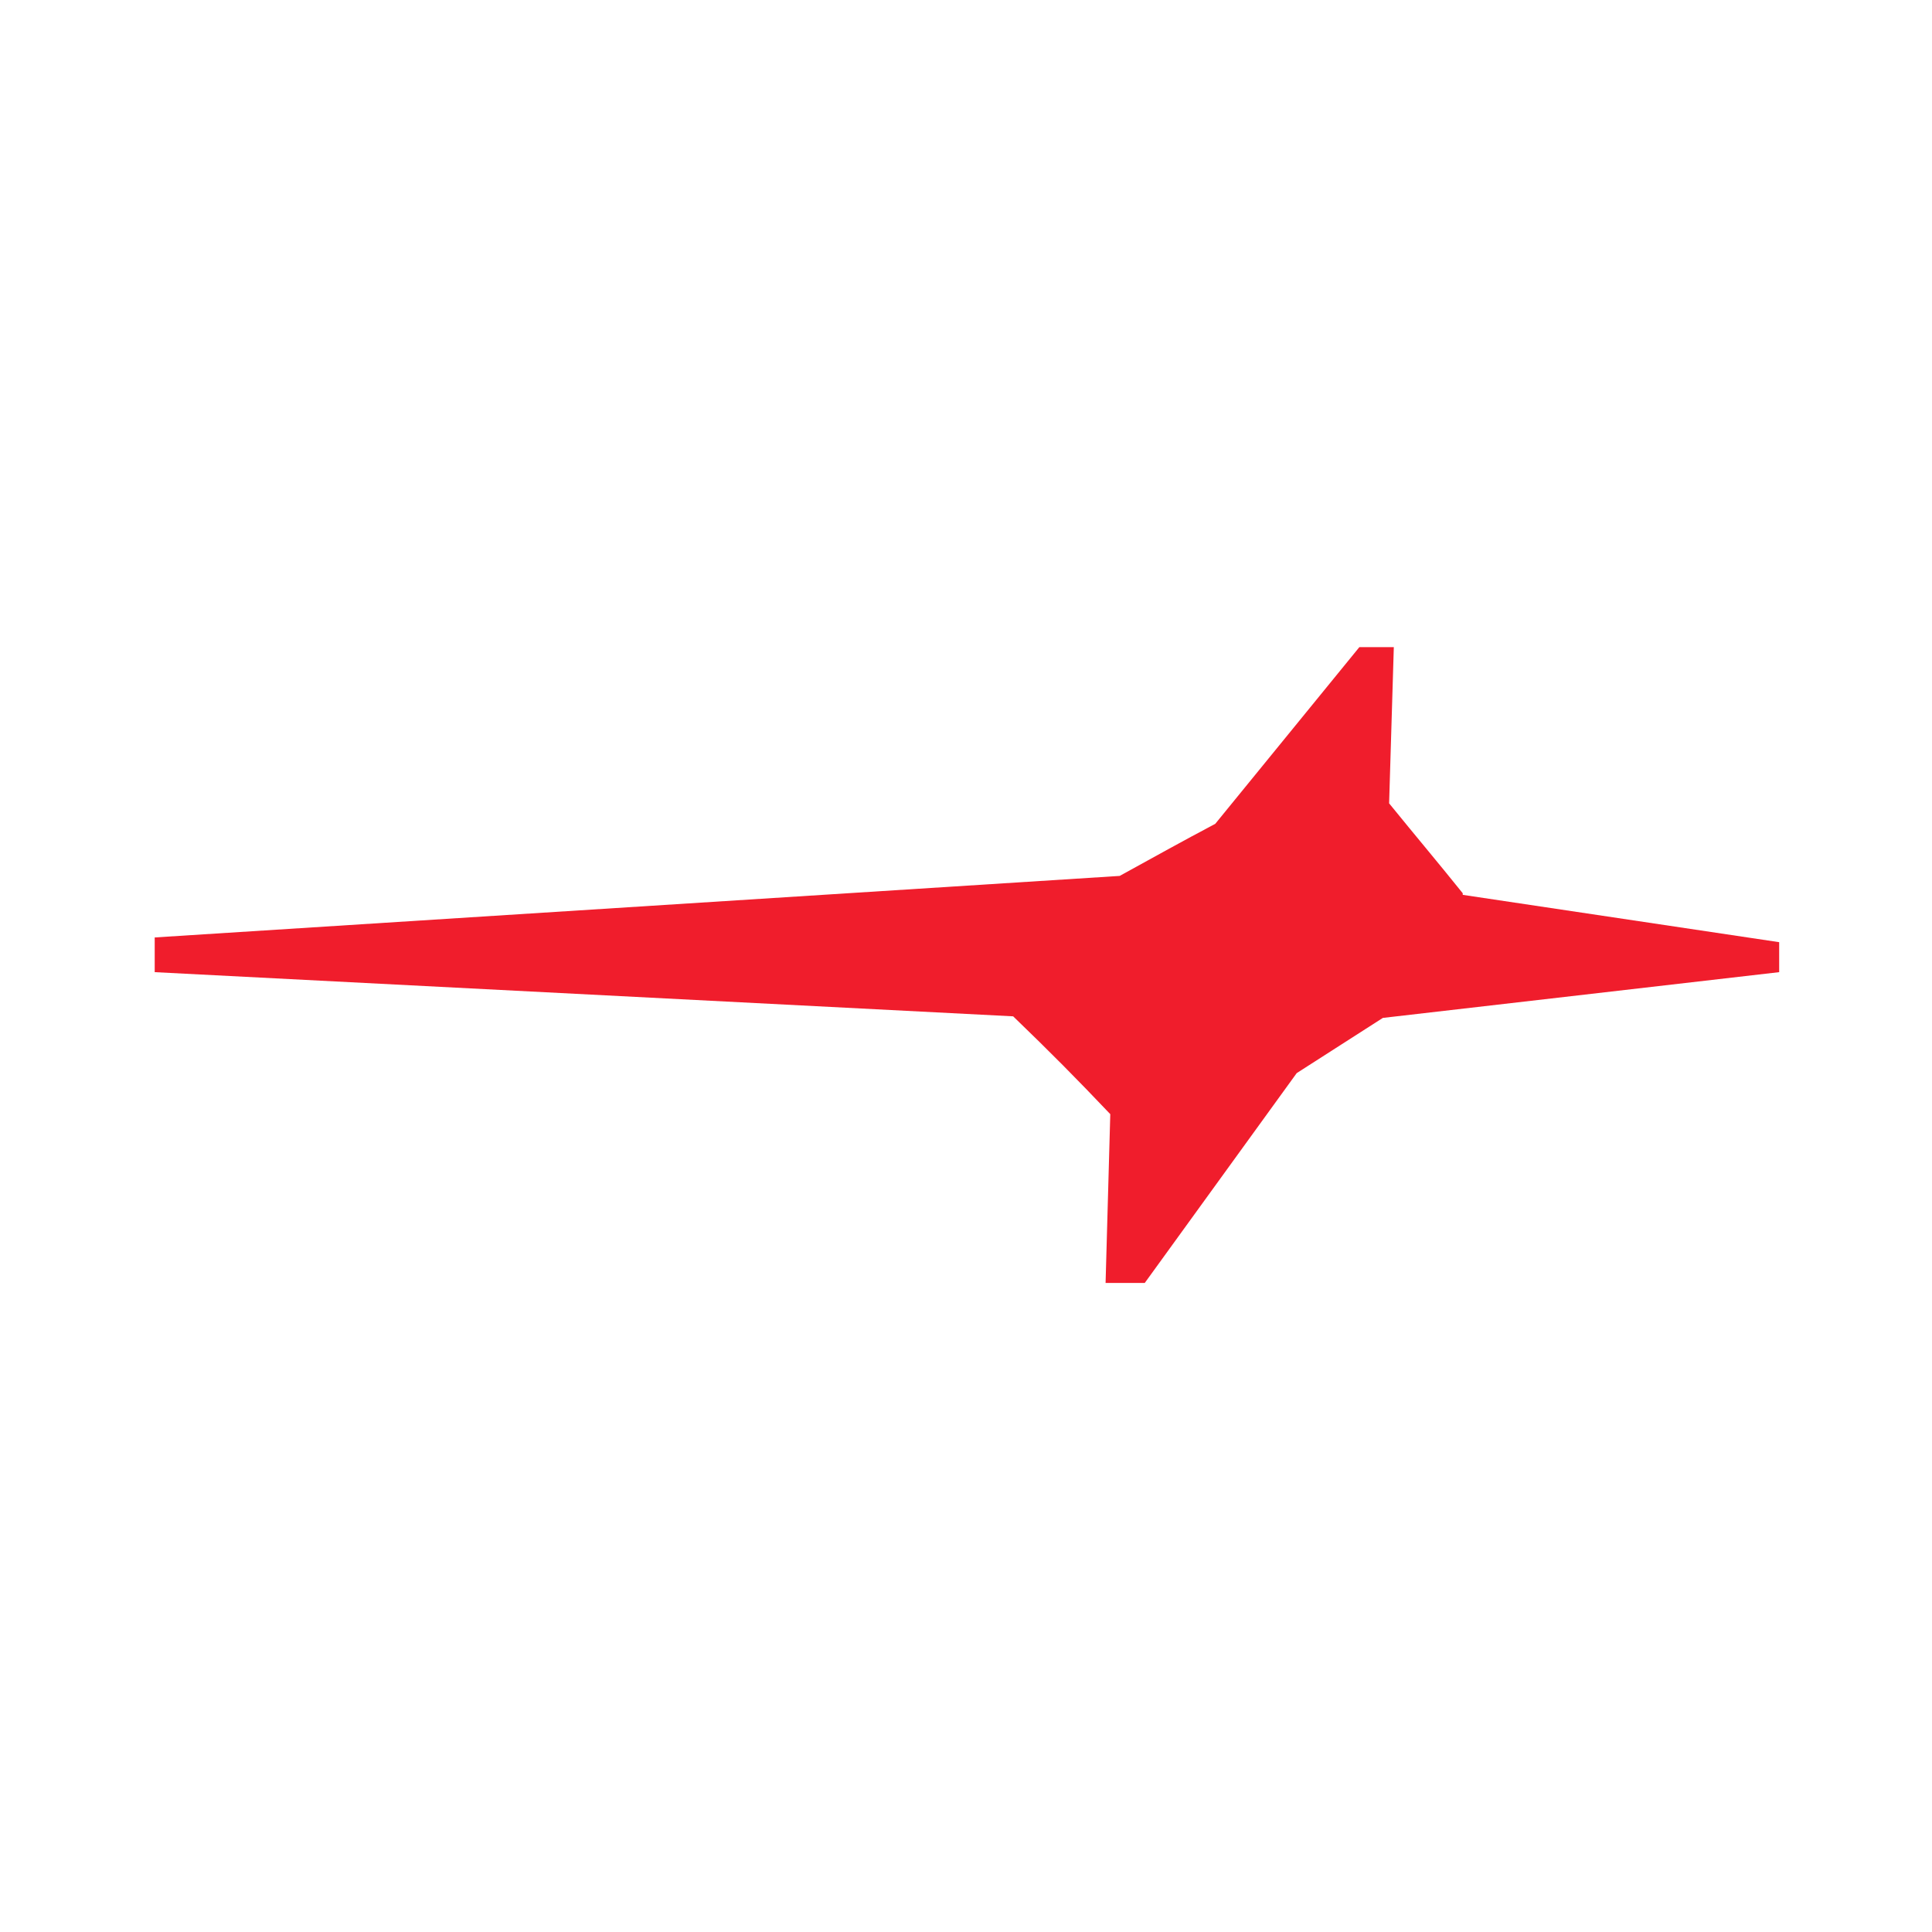
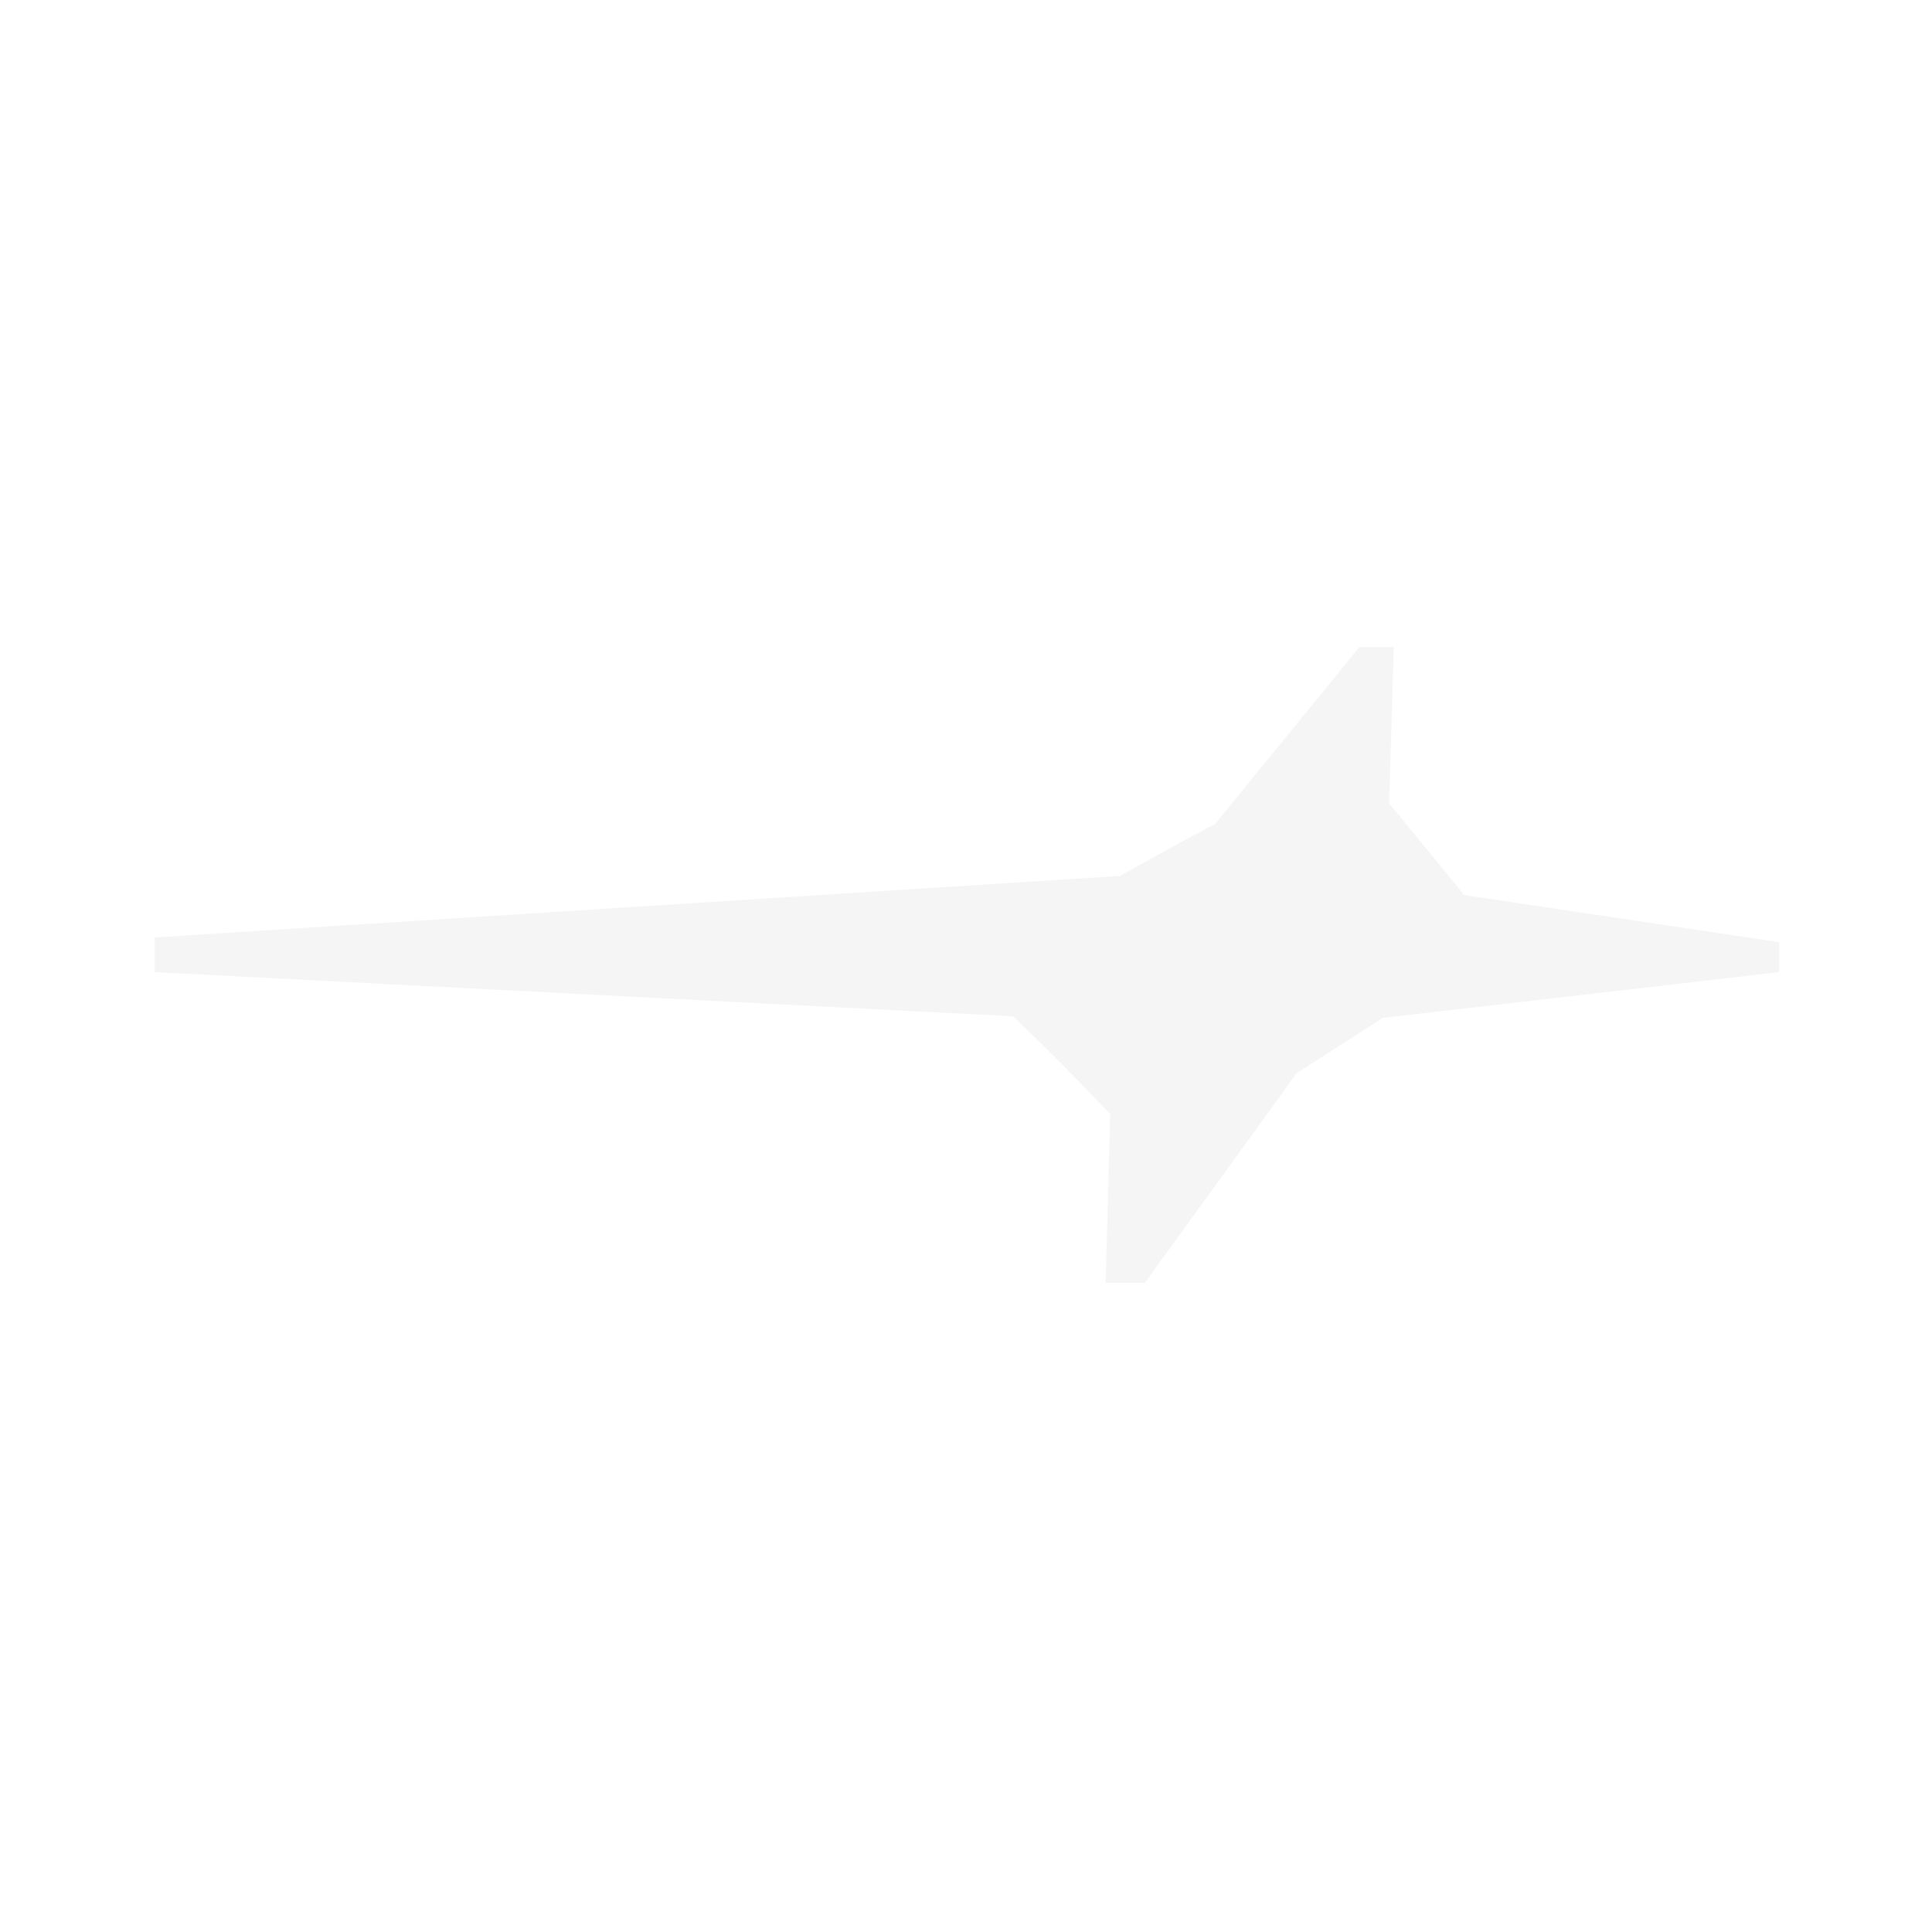
<svg xmlns="http://www.w3.org/2000/svg" width="1024" height="1024" viewBox="0 0 1024 1024">
  <g transform="translate(512,512) scale(1.0) translate(-512,-512)">
-     <path d="M775.284 473.452C761.169 455.891 751.205 444.184 736.26 425.787L738.751 343H720.485L644.099 436.658C626.663 445.856 611.718 454.218 593.452 464.253L82 496.866V515.263L536.993 538.677C556.92 557.911 570.204 571.29 588.471 590.524L585.98 680H606.737L687.274 568.782C703.049 558.747 717.164 549.548 732.939 539.514L943 515.263V499.375L775.284 474.288V473.452Z" fill="#F01D2C" />
+     <path d="M775.284 473.452C761.169 455.891 751.205 444.184 736.26 425.787L738.751 343H720.485L644.099 436.658C626.663 445.856 611.718 454.218 593.452 464.253L82 496.866V515.263L536.993 538.677C556.92 557.911 570.204 571.29 588.471 590.524L585.98 680H606.737L687.274 568.782C703.049 558.747 717.164 549.548 732.939 539.514L943 515.263V499.375L775.284 474.288V473.452Z" fill="#F5F5F5" />
  </g>
</svg>
